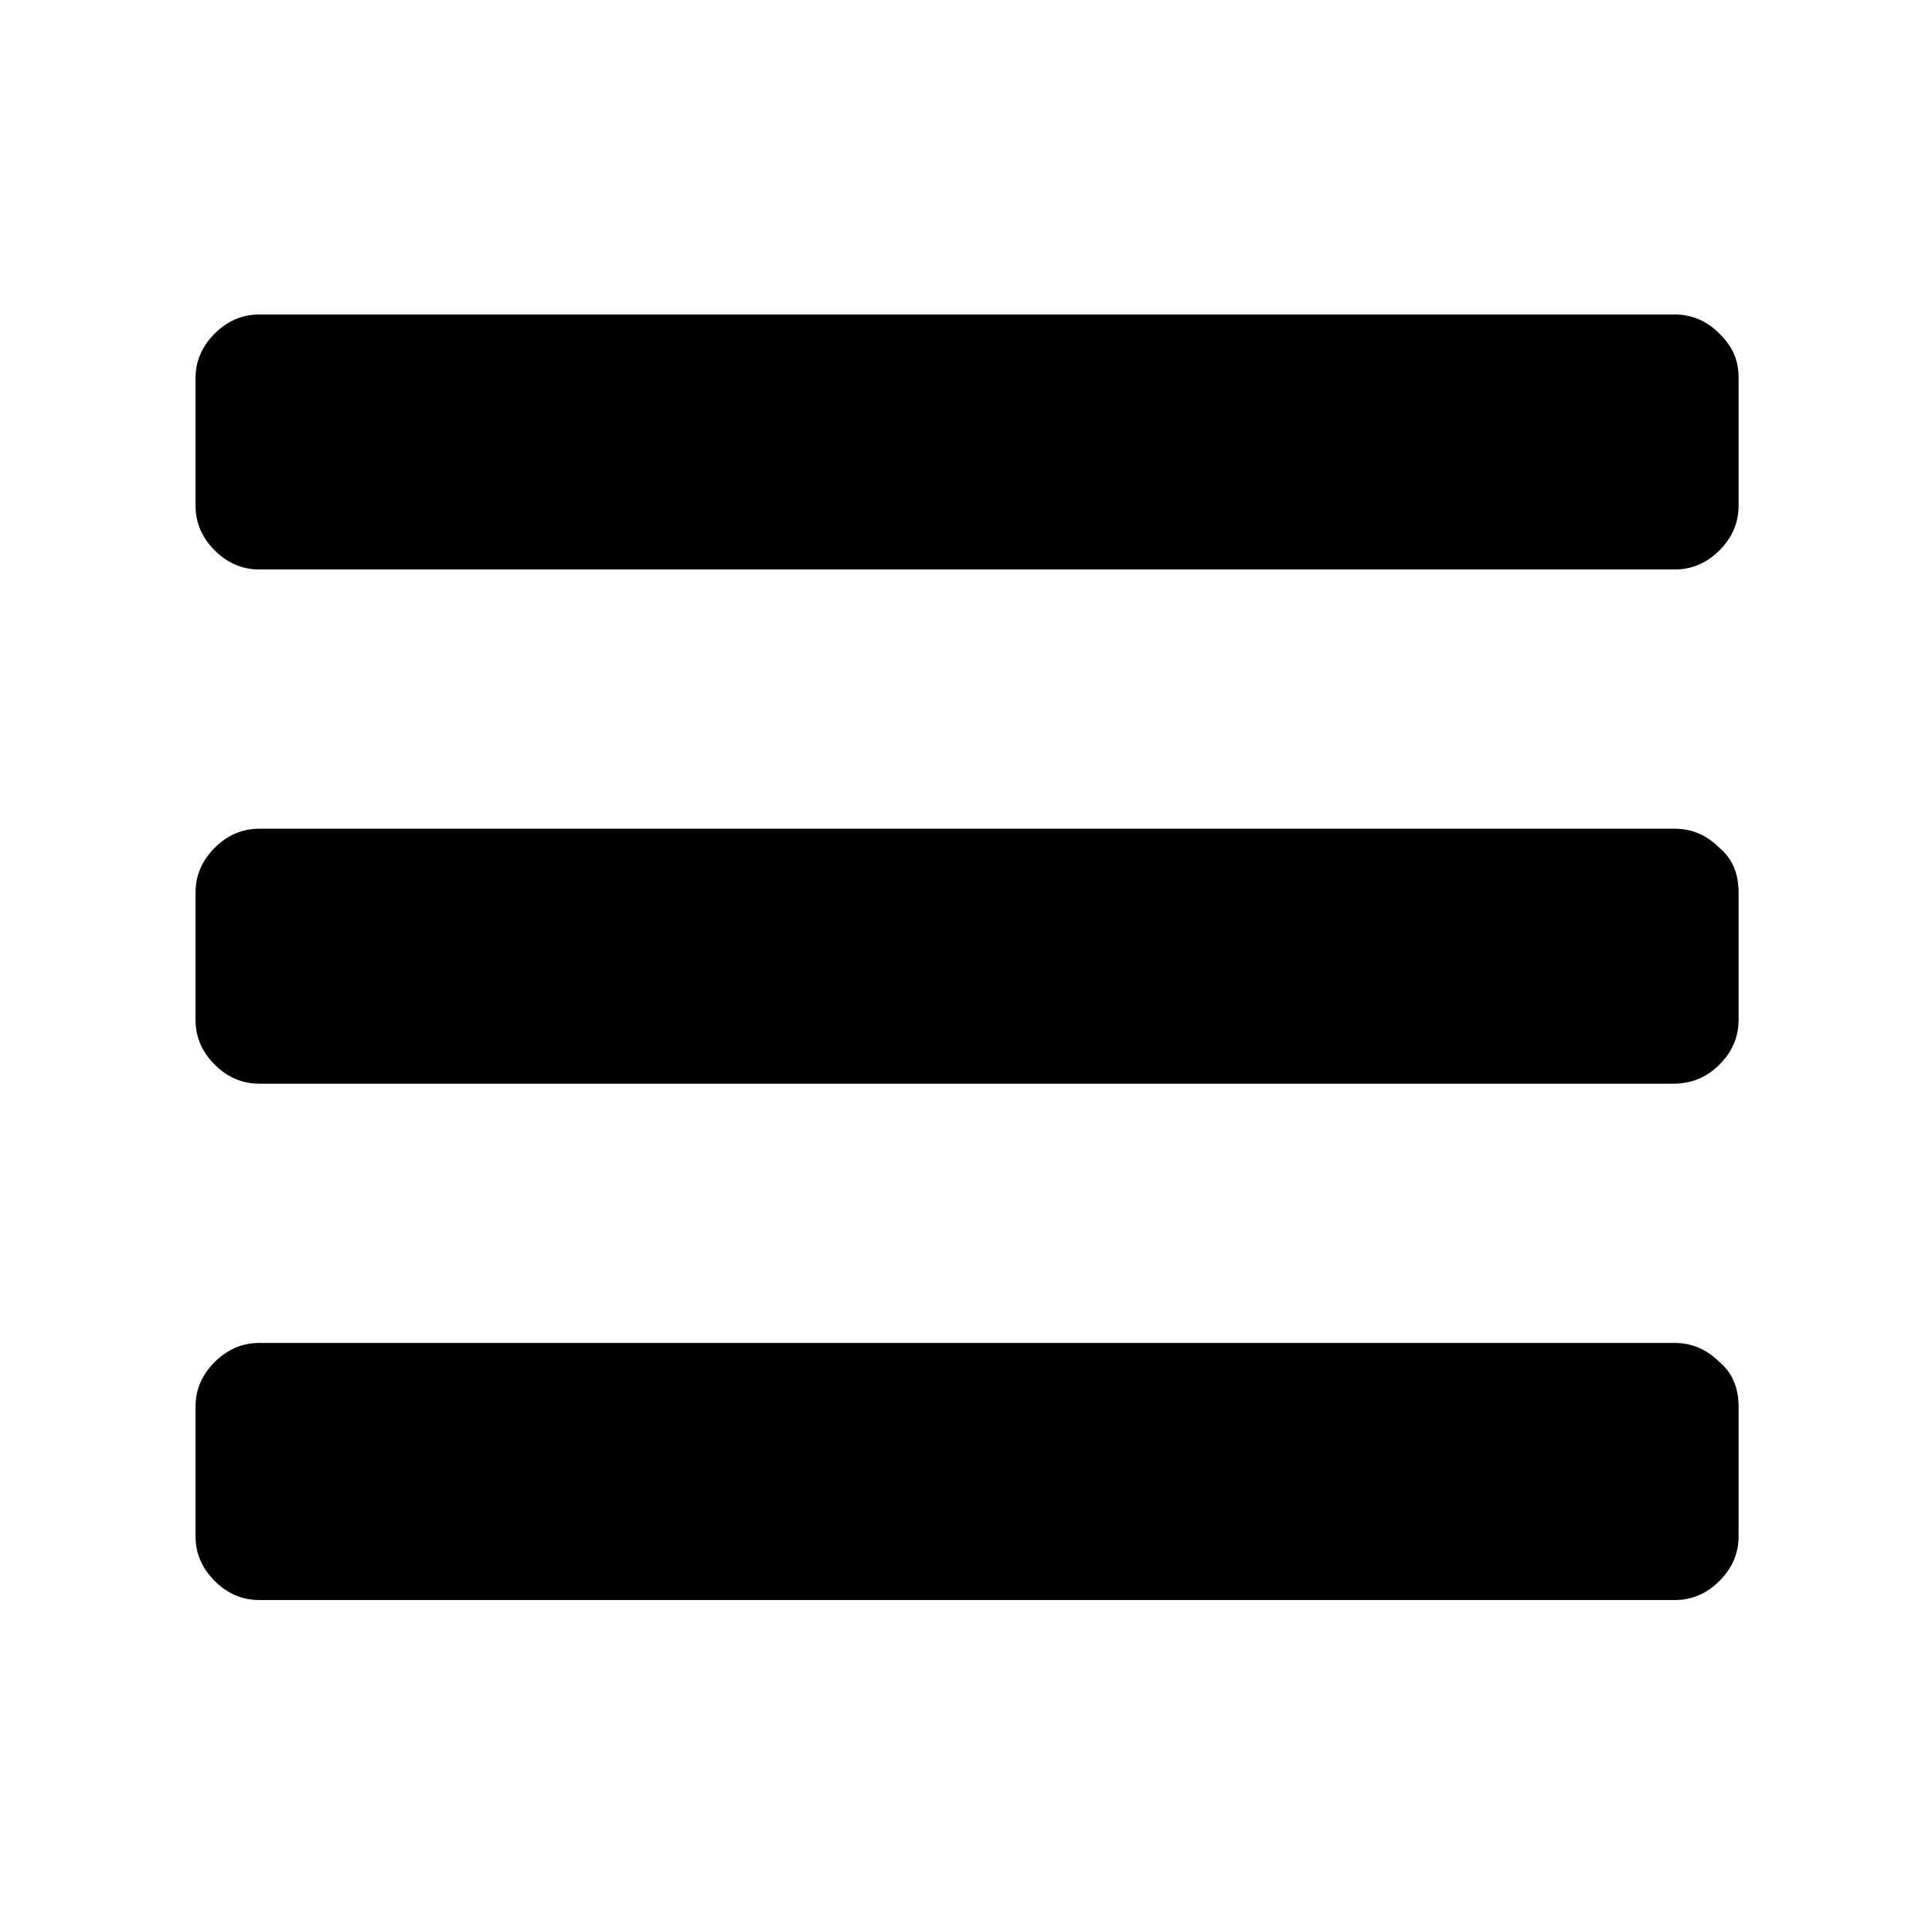
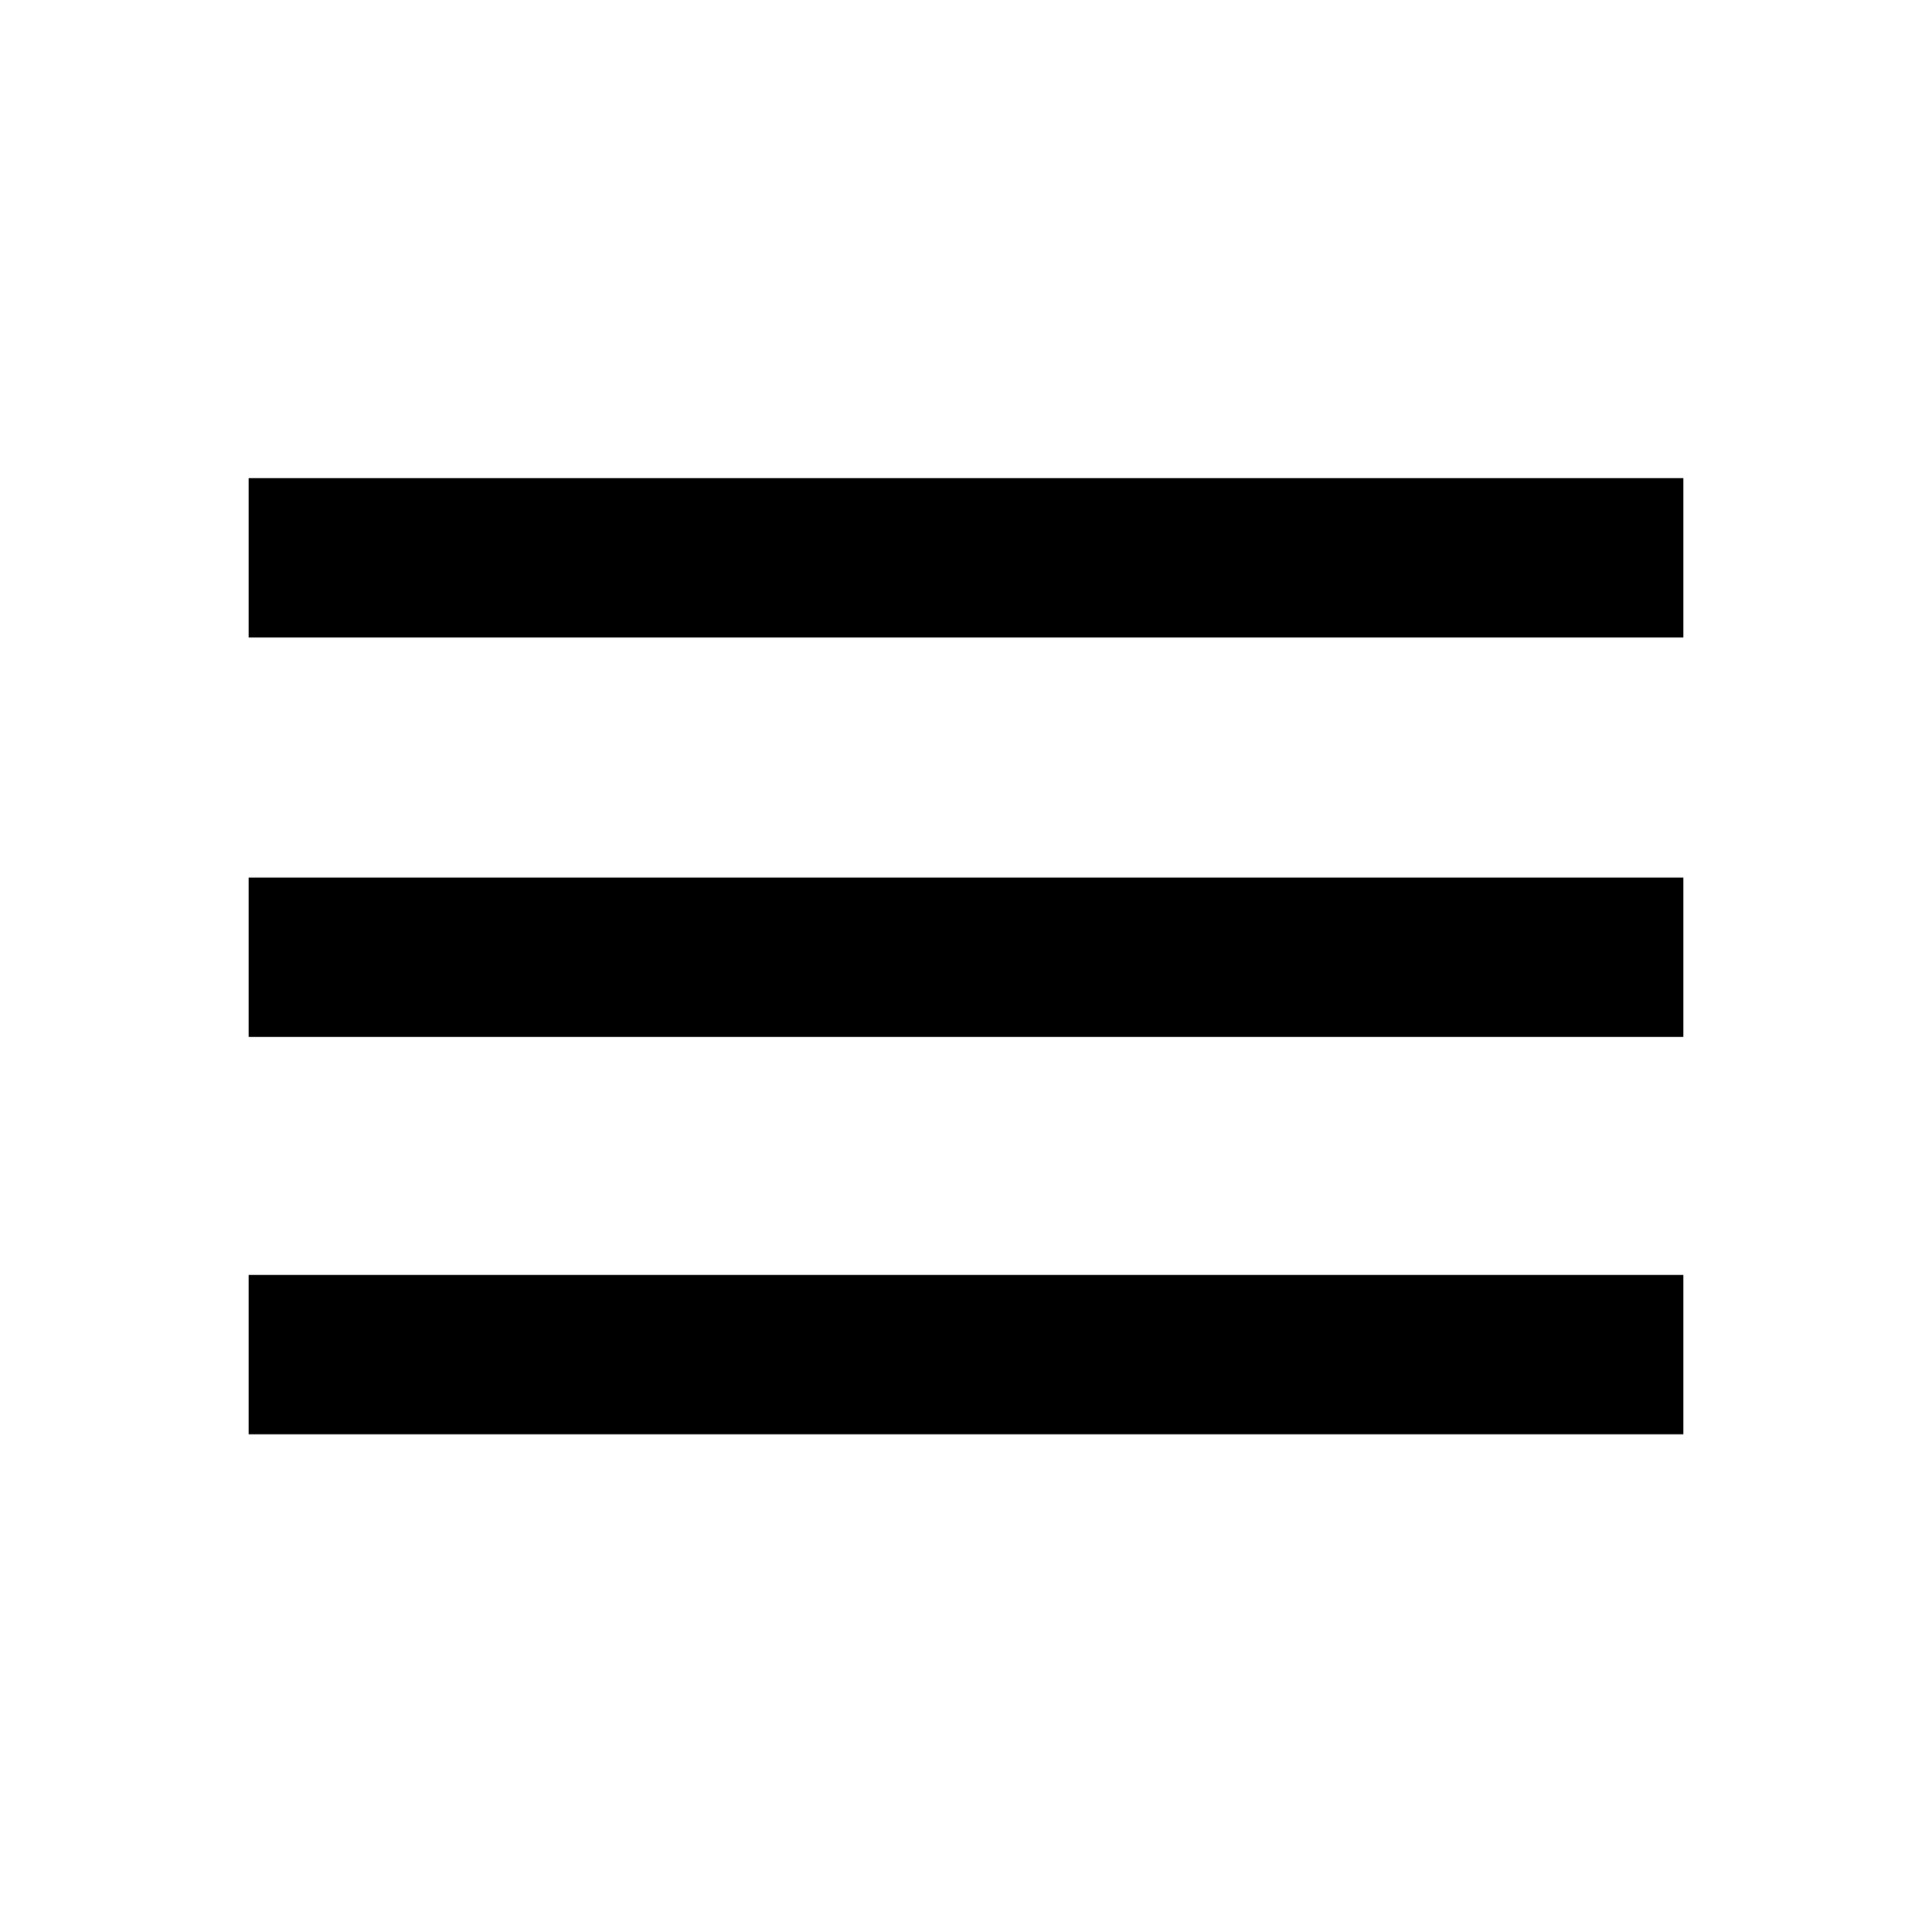
<svg xmlns="http://www.w3.org/2000/svg" version="1.1" id="icons" x="0px" y="0px" viewBox="0 0 90.9 90" enable-background="new 0 0 90.9 90" xml:space="preserve">
-   <g>
-     <path d="M81.8,17.8v6c0,0.8-0.3,1.5-0.9,2.1s-1.3,0.9-2.1,0.9H12.2c-0.8,0-1.5-0.3-2.1-0.9c-0.6-0.6-0.9-1.3-0.9-2.1v-6   c0-0.8,0.3-1.5,0.9-2.1c0.6-0.6,1.3-0.9,2.1-0.9h66.6c0.8,0,1.5,0.3,2.1,0.9S81.8,16.9,81.8,17.8z M81.8,42v6   c0,0.8-0.3,1.5-0.9,2.1S79.6,51,78.7,51H12.2c-0.8,0-1.5-0.3-2.1-0.9c-0.6-0.6-0.9-1.3-0.9-2.1v-6c0-0.8,0.3-1.5,0.9-2.1   c0.6-0.6,1.3-0.9,2.1-0.9h66.6c0.8,0,1.5,0.3,2.1,0.9C81.5,40.4,81.8,41.1,81.8,42z M81.8,66.2v6.1c0,0.8-0.3,1.5-0.9,2.1   c-0.6,0.6-1.3,0.9-2.1,0.9H12.2c-0.8,0-1.5-0.3-2.1-0.9c-0.6-0.6-0.9-1.3-0.9-2.1v-6.1c0-0.8,0.3-1.5,0.9-2.1   c0.6-0.6,1.3-0.9,2.1-0.9h66.6c0.8,0,1.5,0.3,2.1,0.9C81.5,64.6,81.8,65.3,81.8,66.2z" />
-   </g>
+   <path d="M11.7,67.5h67.5V60H11.7V67.5z M11.7,48.8h67.5v-7.5H11.7V48.8z M11.7,22.5V30h67.5v-7.5H11.7z" />
</svg>
